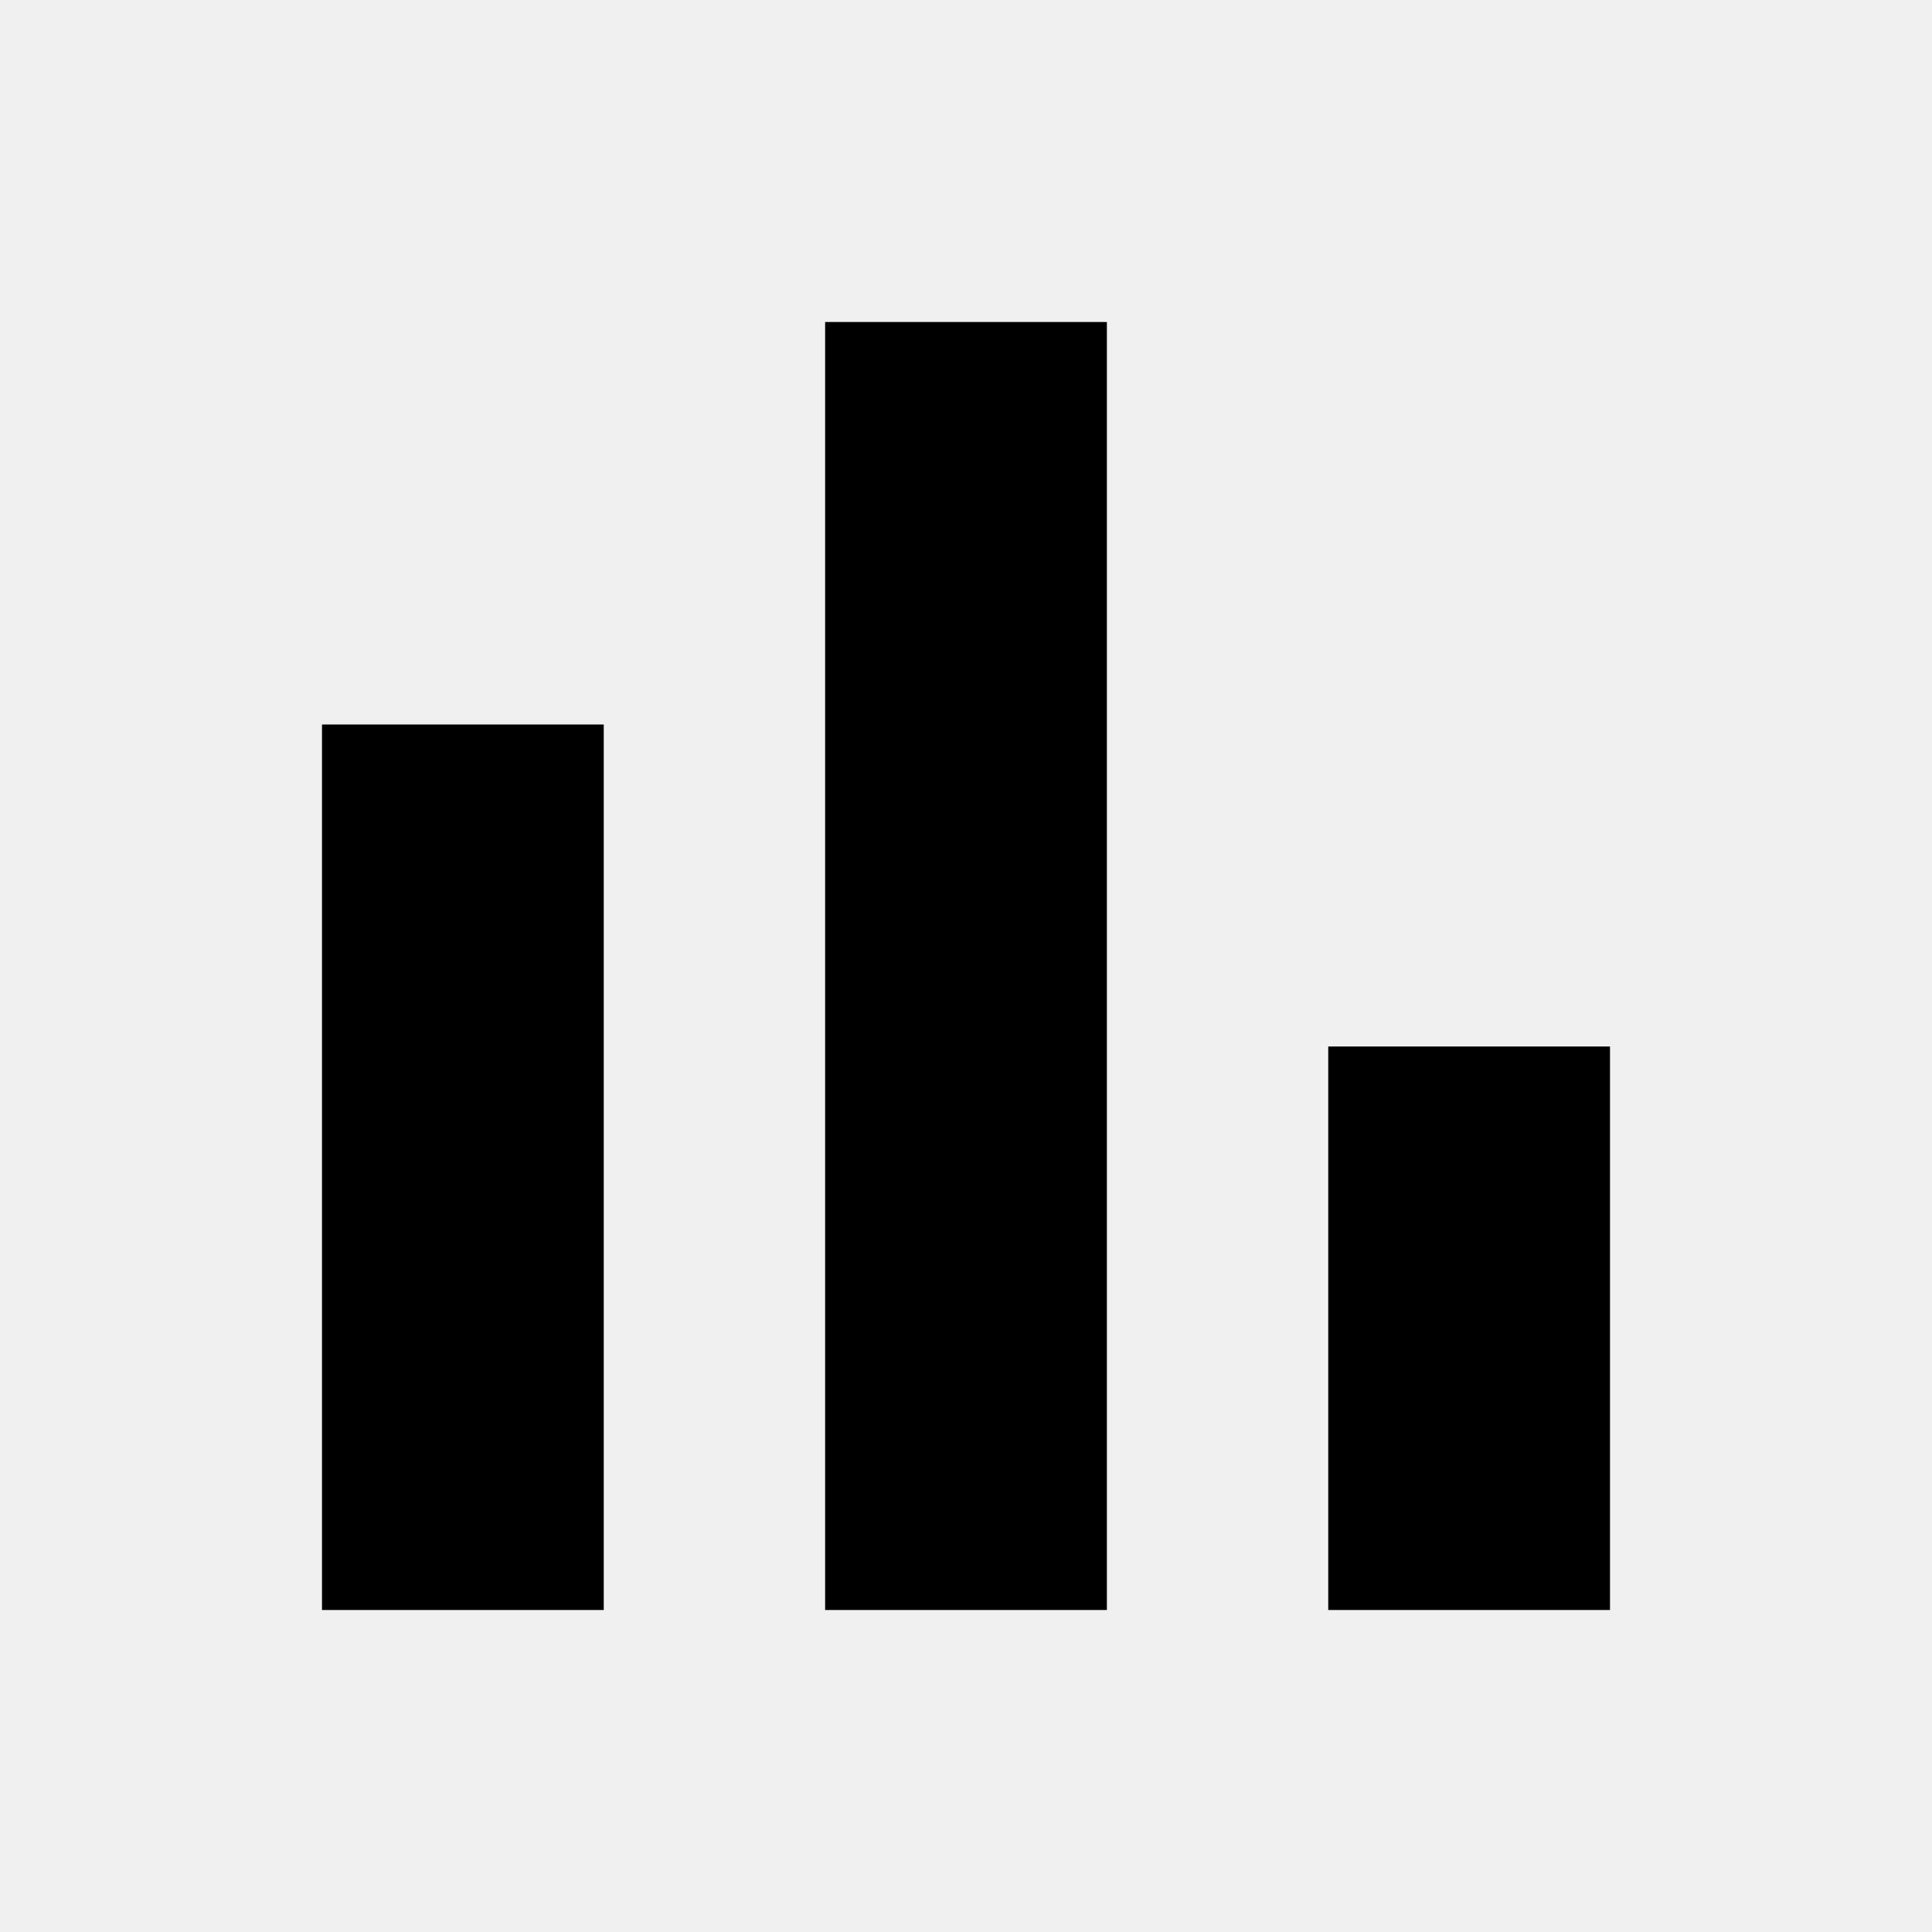
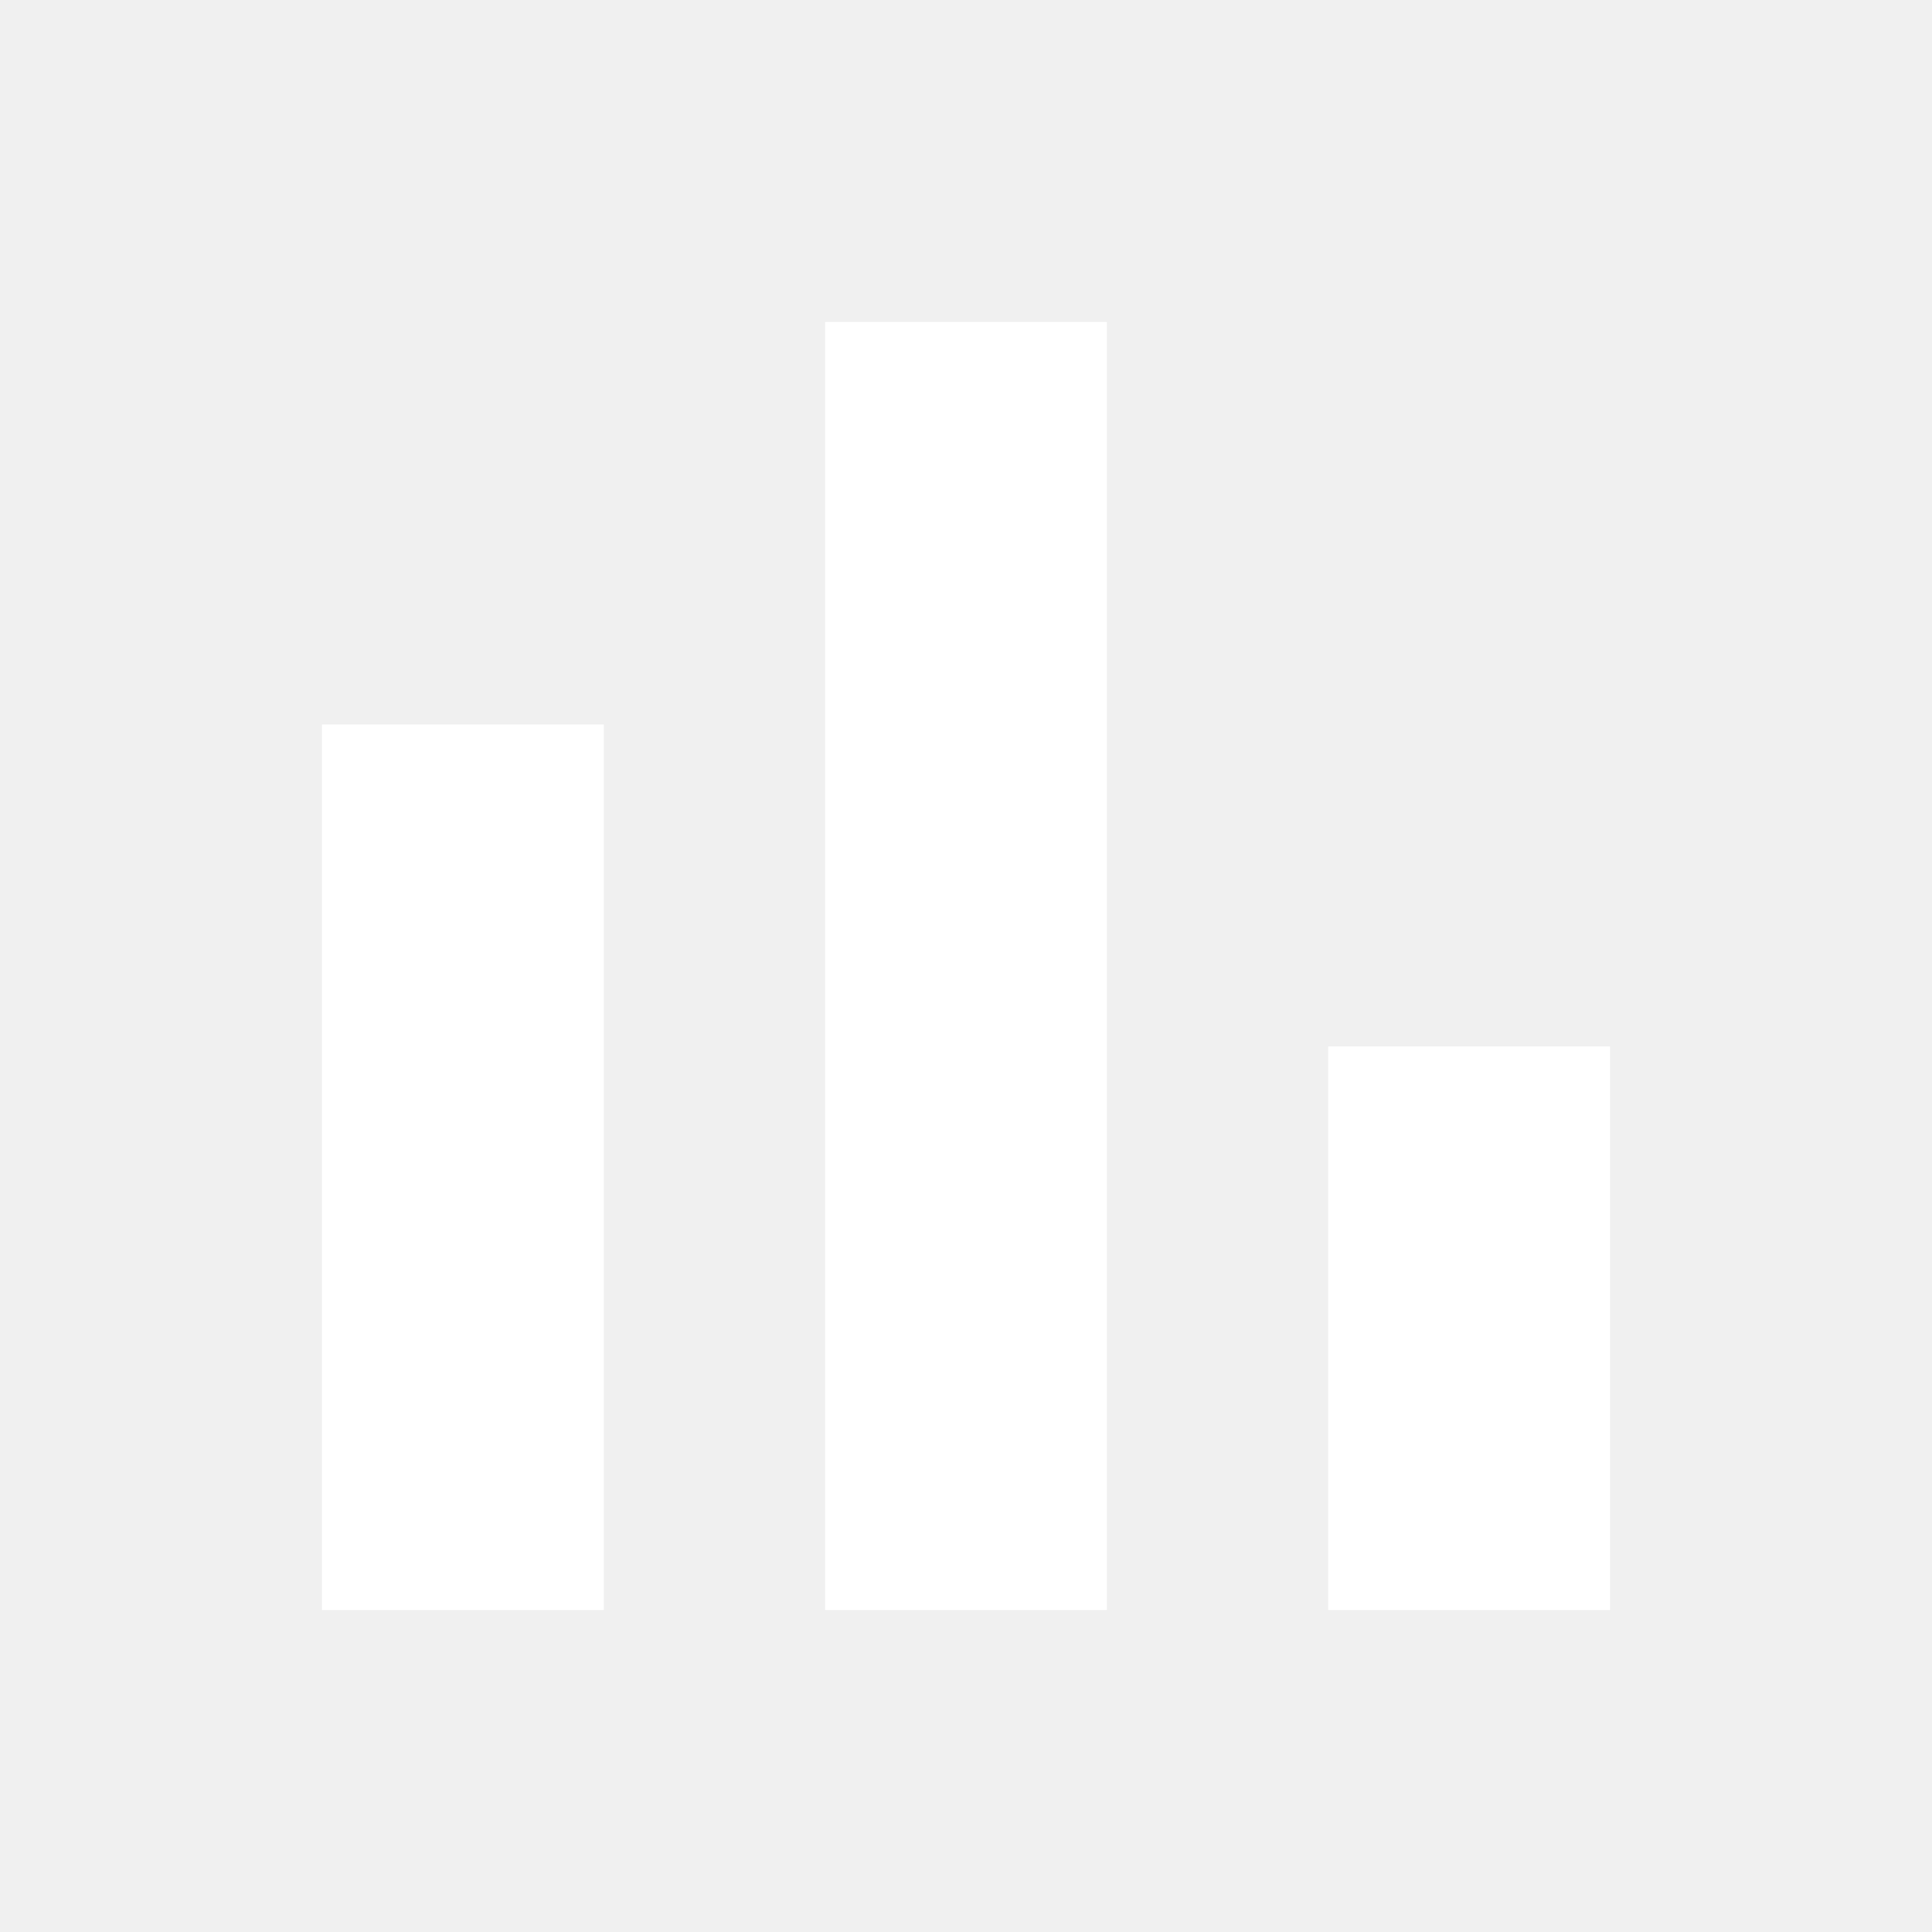
- <svg xmlns="http://www.w3.org/2000/svg" height="48" viewBox="0 -960 960 960" width="48" fill="currentColor">
+ <svg xmlns="http://www.w3.org/2000/svg" height="48" viewBox="0 -960 960 960" width="48" fill="#FFFFFF">
  <path d="M160-160v-440h140v440H160Zm250 0v-640h140v640H410Zm250 0v-280h140v280H660Z" />
</svg>
